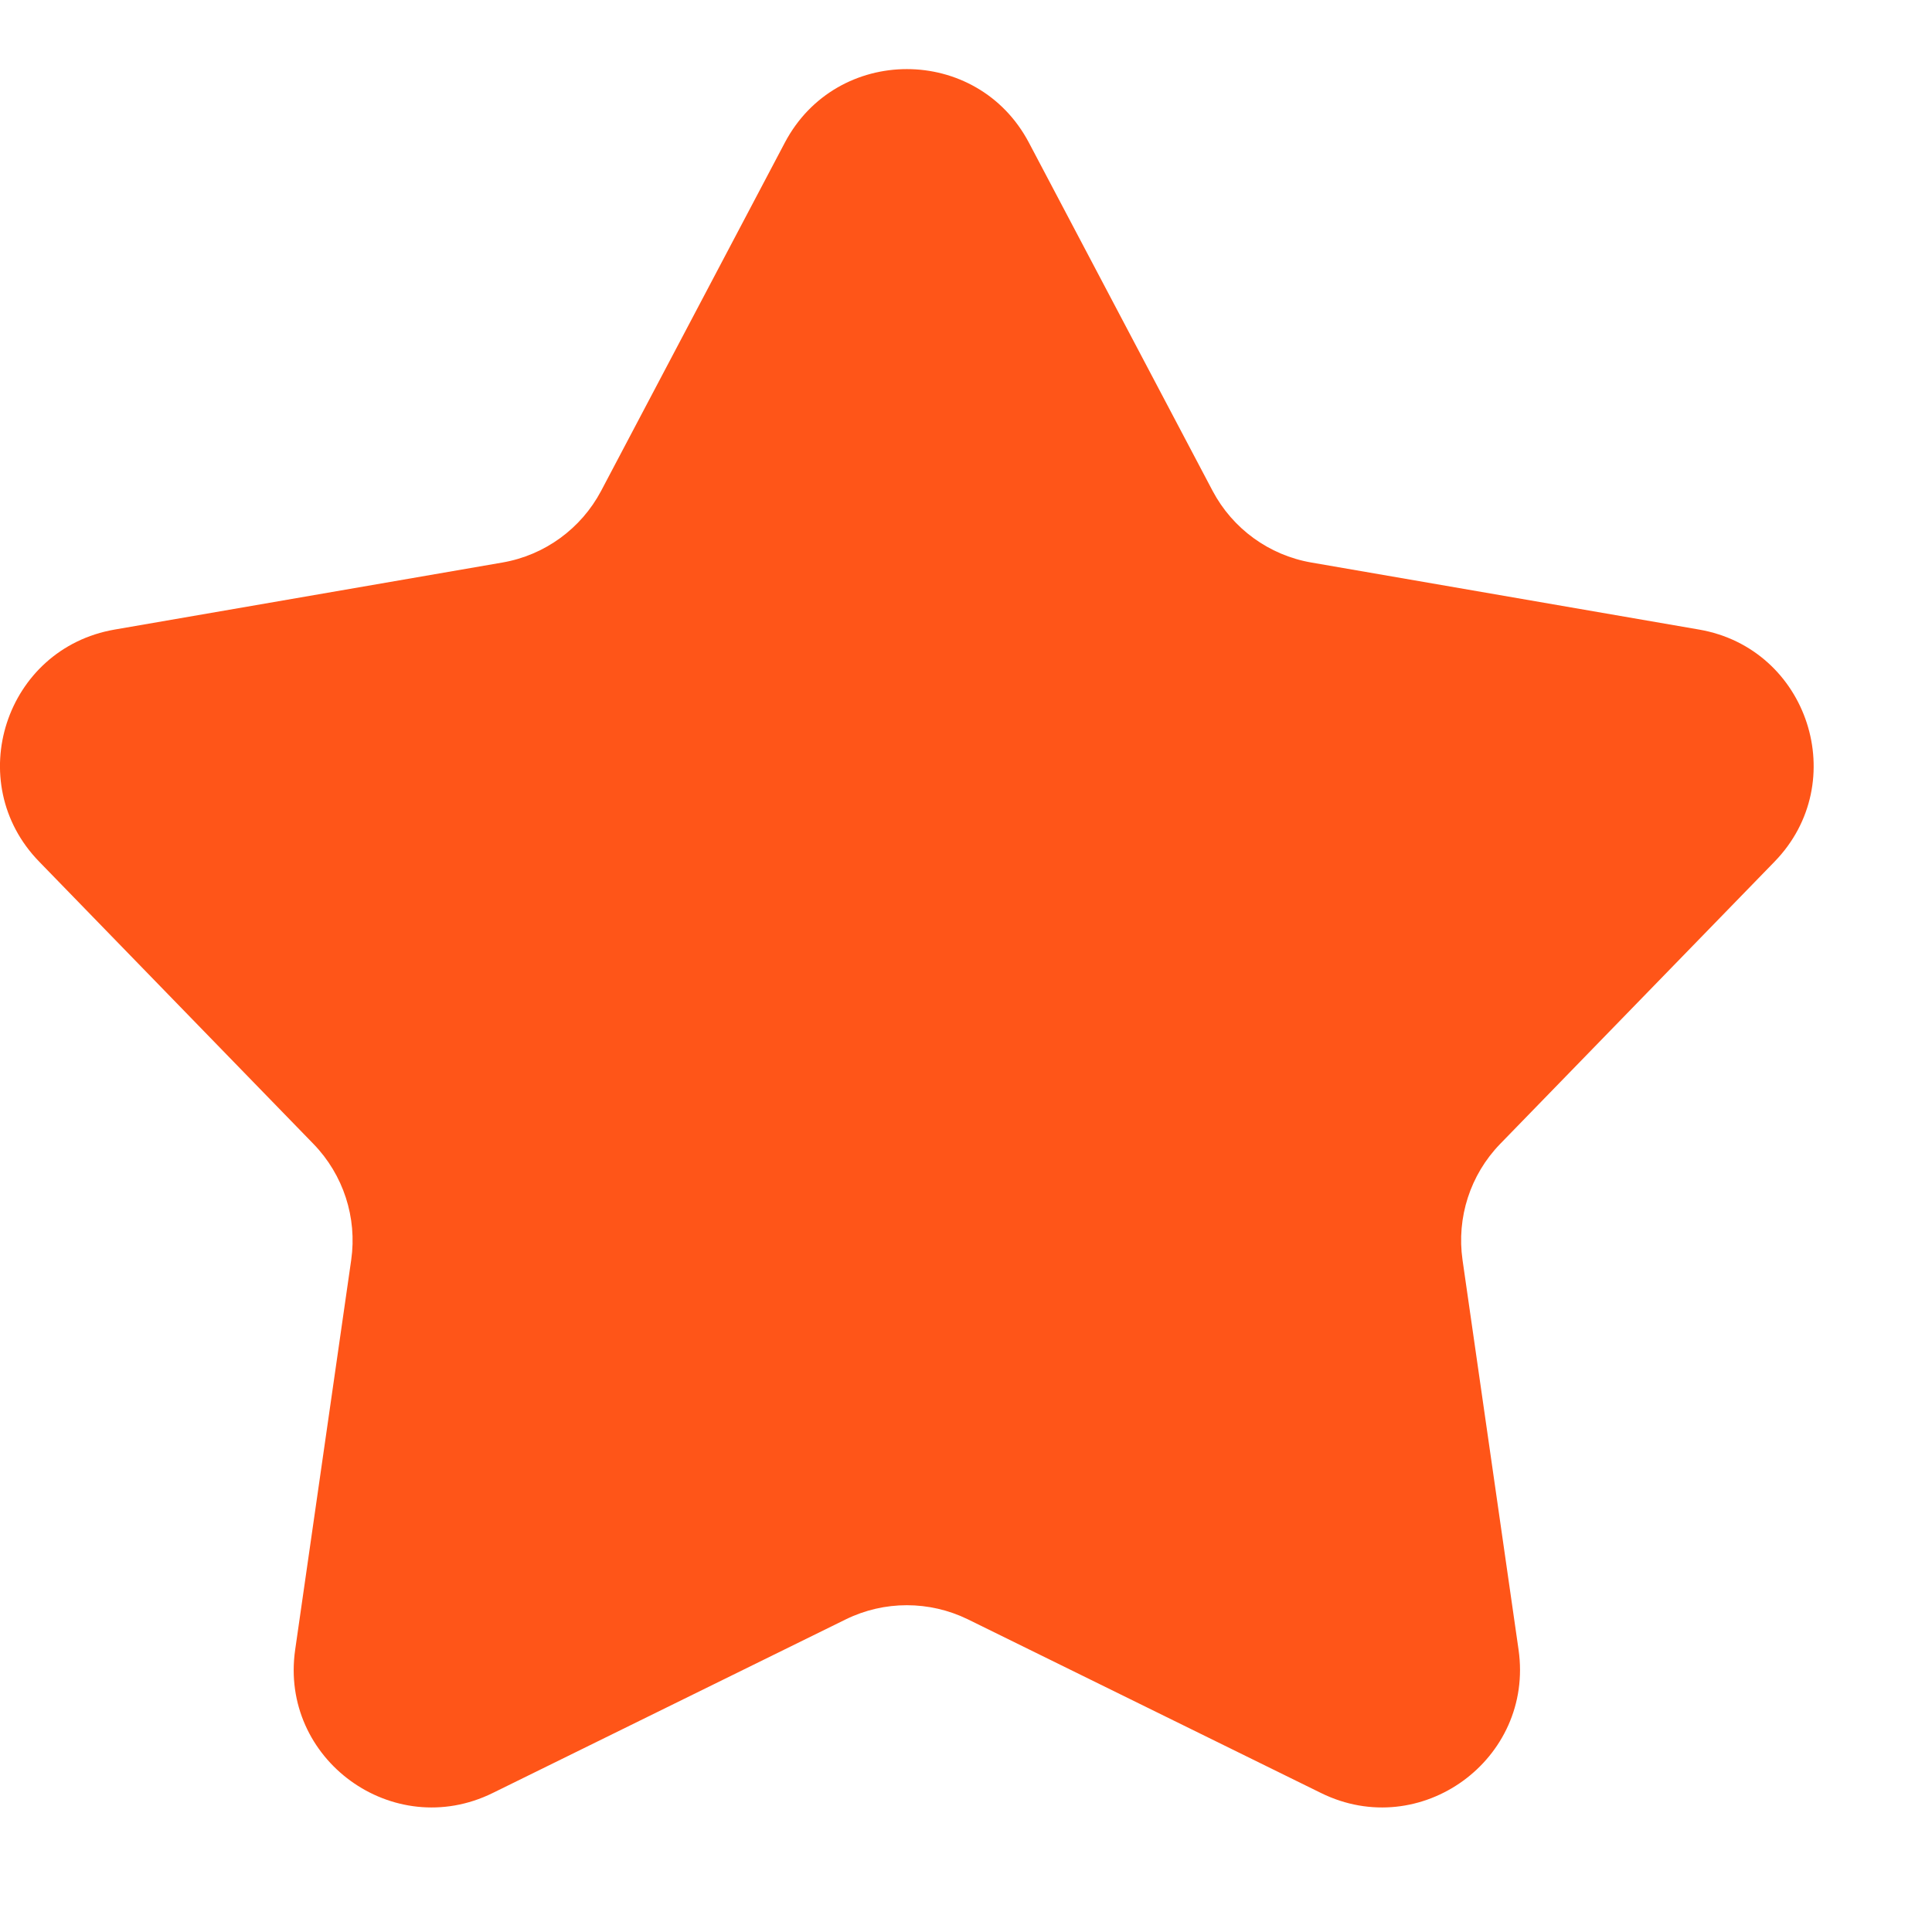
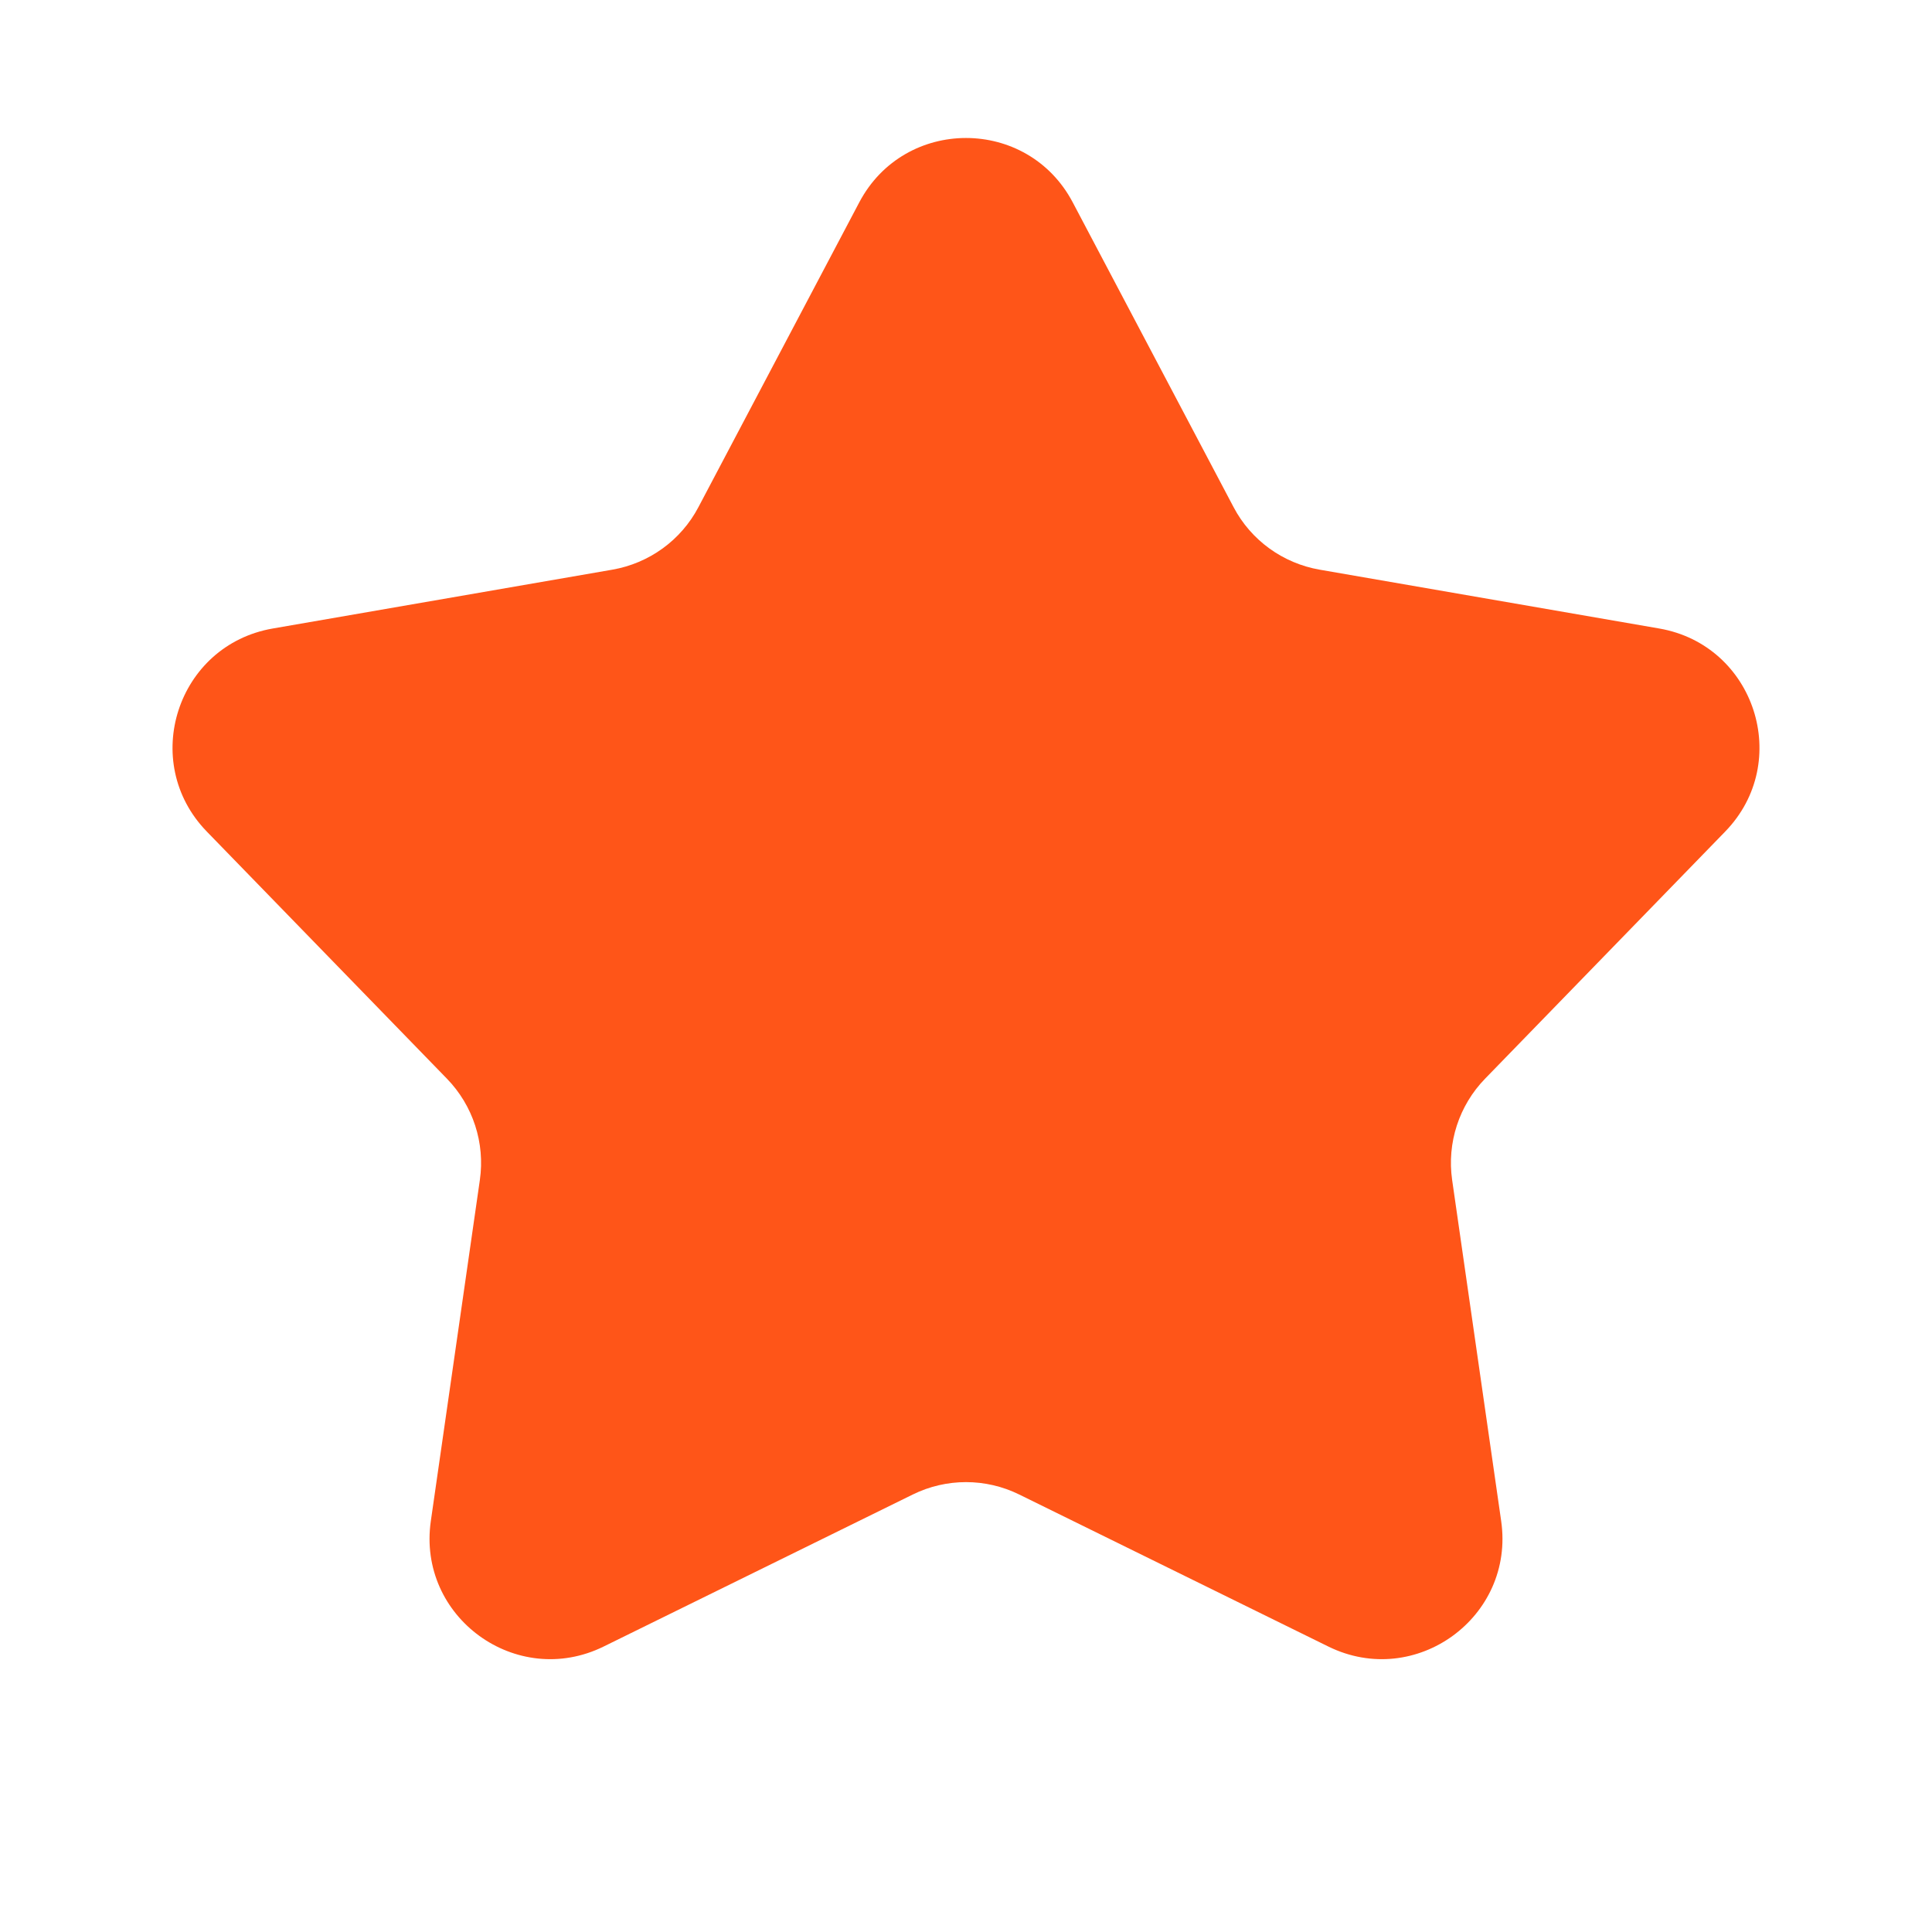
- <svg xmlns="http://www.w3.org/2000/svg" width="16" height="16" viewBox="0 0 14 13" fill="none">
-   <path d="M5.687 0.534C6.062 -0.177 7.081 -0.177 7.456 0.534L8.787 3.057C8.932 3.331 9.196 3.523 9.501 3.576L12.312 4.062C13.104 4.199 13.419 5.168 12.859 5.744L10.87 7.79C10.654 8.013 10.554 8.323 10.598 8.63L11.004 11.454C11.118 12.249 10.294 12.848 9.573 12.493L7.013 11.234C6.734 11.098 6.408 11.098 6.13 11.234L3.57 12.493C2.848 12.848 2.024 12.249 2.139 11.454L2.545 8.63C2.589 8.323 2.488 8.013 2.272 7.79L0.284 5.744C-0.277 5.168 0.038 4.199 0.831 4.062L3.642 3.576C3.947 3.523 4.211 3.331 4.356 3.057L5.687 0.534Z" fill="#FF5518" />
+ <svg xmlns="http://www.w3.org/2000/svg" width="16" height="16" viewBox="0 0 16 16" fill="none">
+   <path d="M7.116 1.676C7.491 0.965 8.509 0.965 8.884 1.676L10.216 4.2C10.36 4.474 10.624 4.665 10.93 4.718L13.741 5.205C14.533 5.342 14.848 6.31 14.287 6.887L12.299 8.933C12.083 9.155 11.982 9.465 12.026 9.772L12.432 12.596C12.547 13.392 11.723 13.991 11.001 13.636L8.441 12.377C8.163 12.24 7.837 12.24 7.559 12.377L4.999 13.636C4.277 13.991 3.453 13.392 3.568 12.596L3.974 9.772C4.018 9.465 3.917 9.155 3.701 8.933L1.713 6.887C1.152 6.31 1.467 5.342 2.259 5.205L5.07 4.718C5.376 4.665 5.64 4.474 5.784 4.2L7.116 1.676Z" fill="#FF5518" />
</svg>
